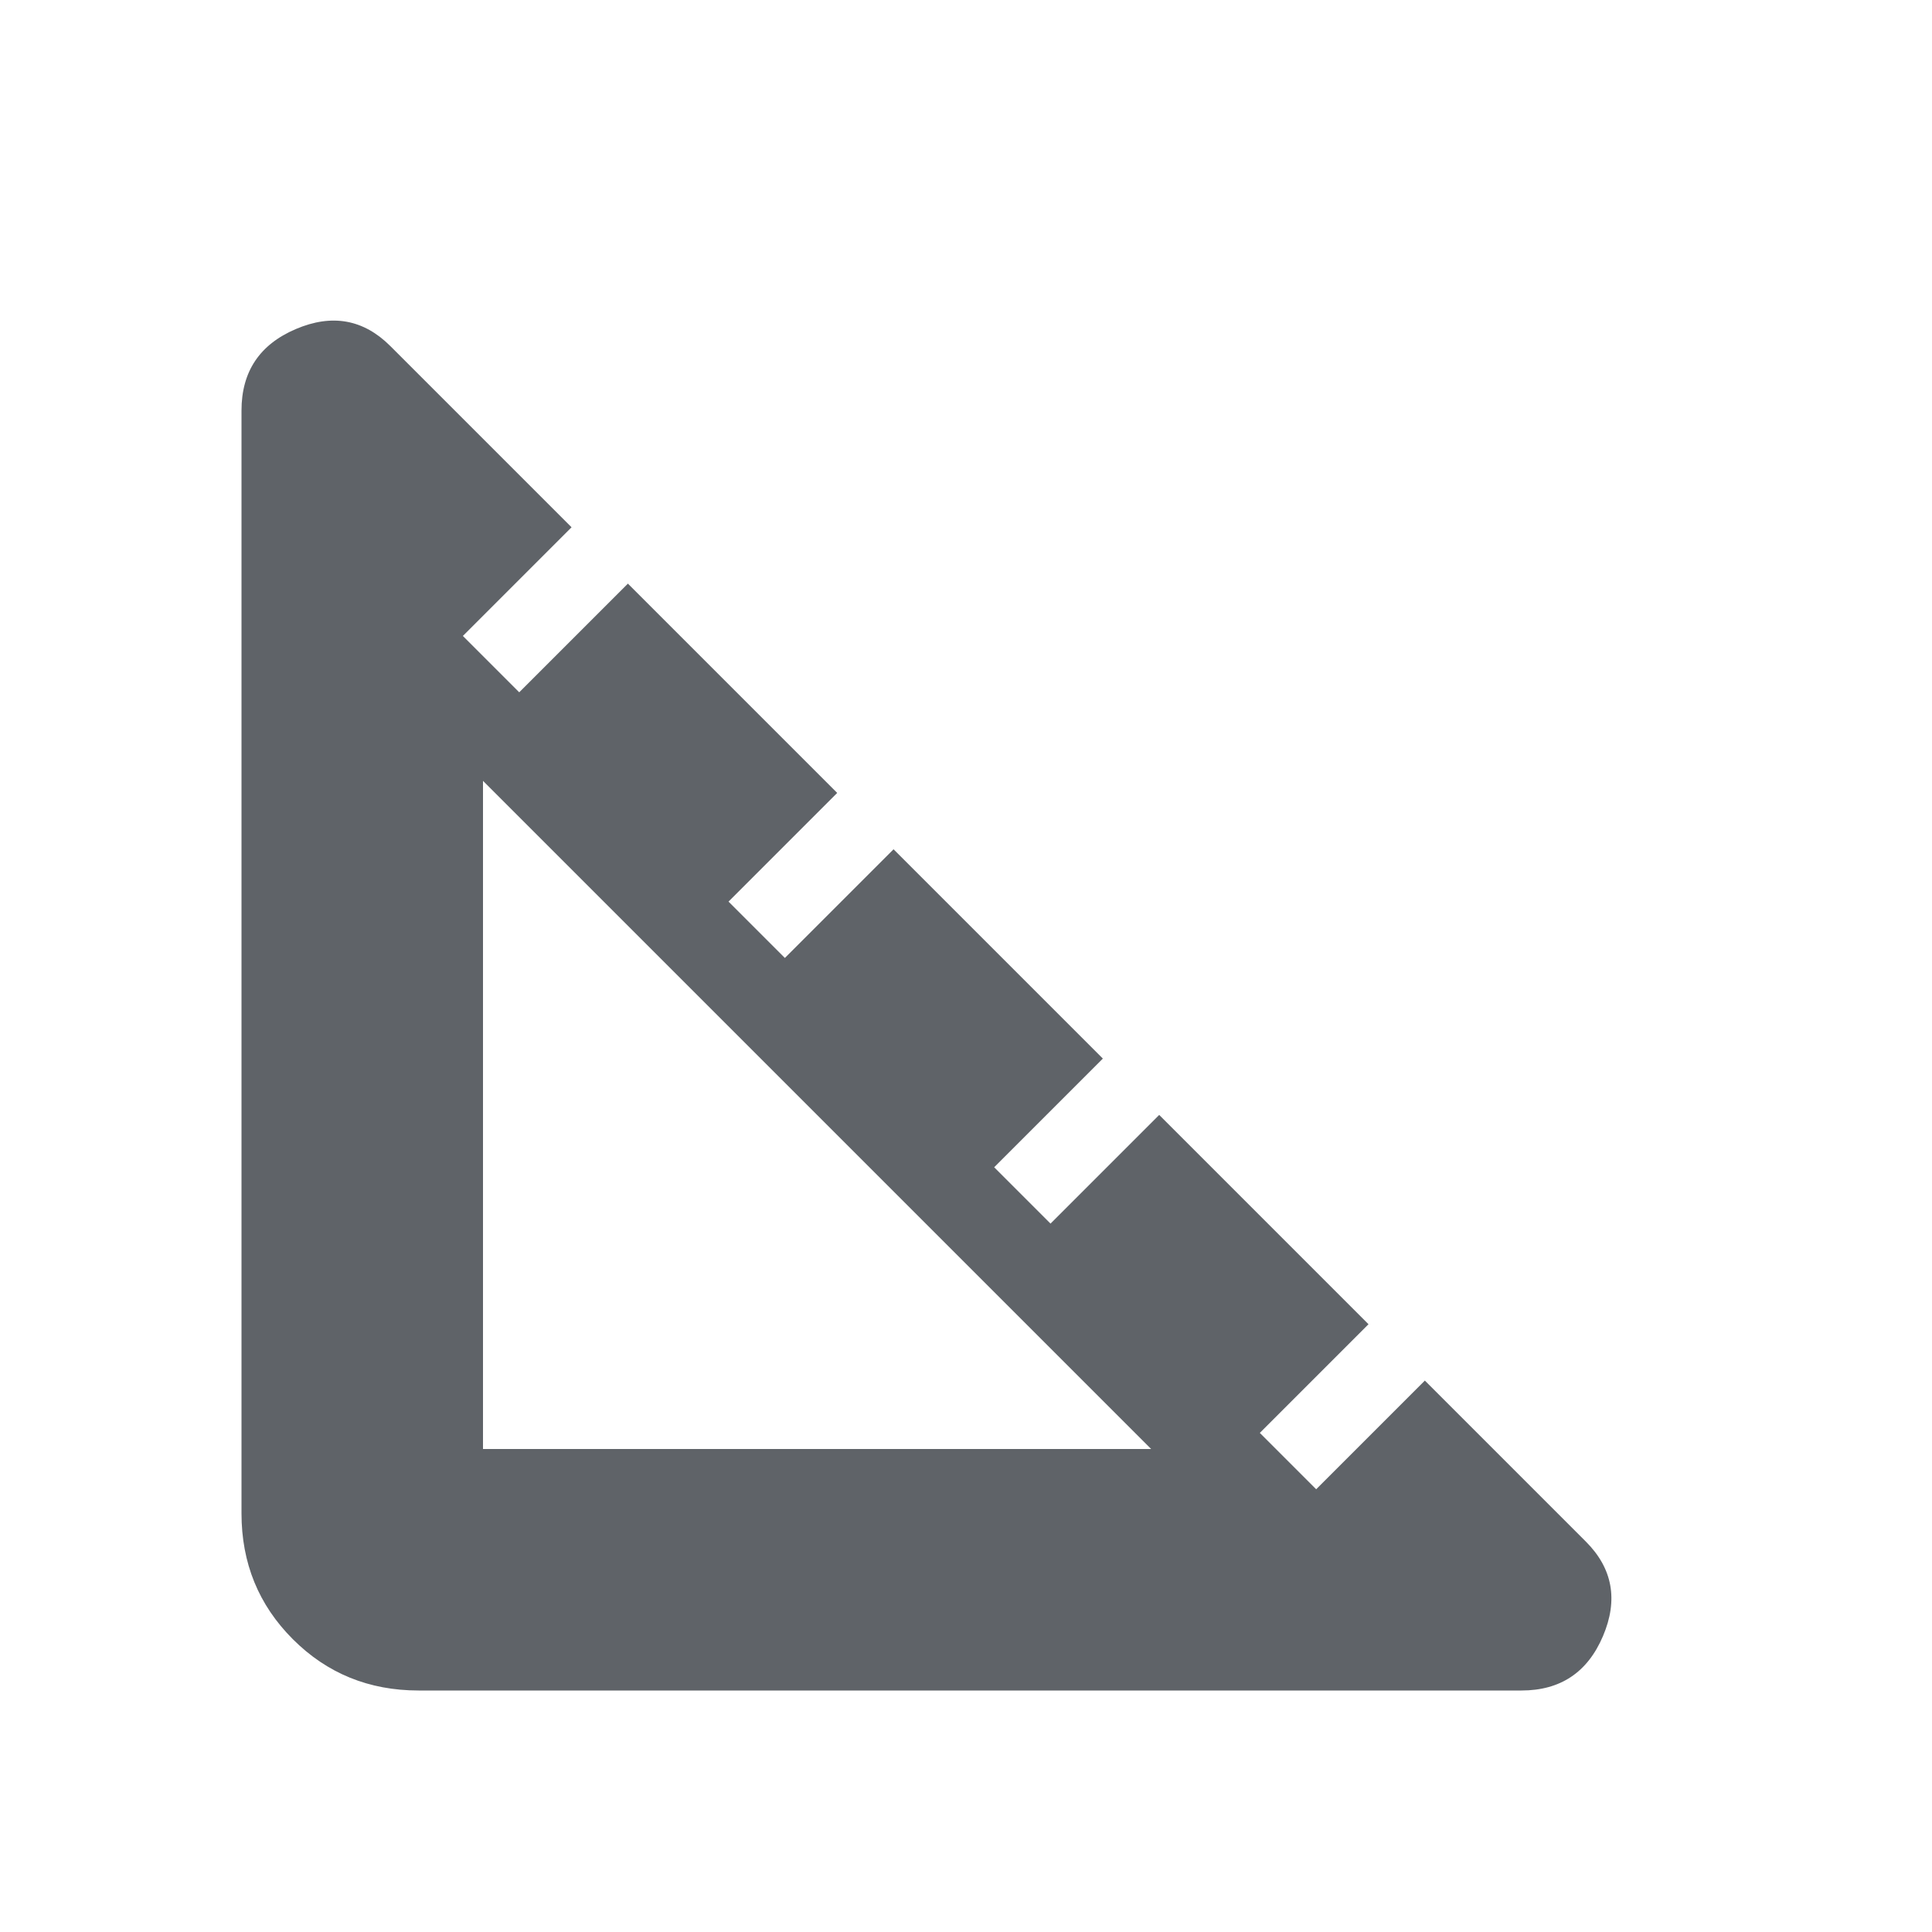
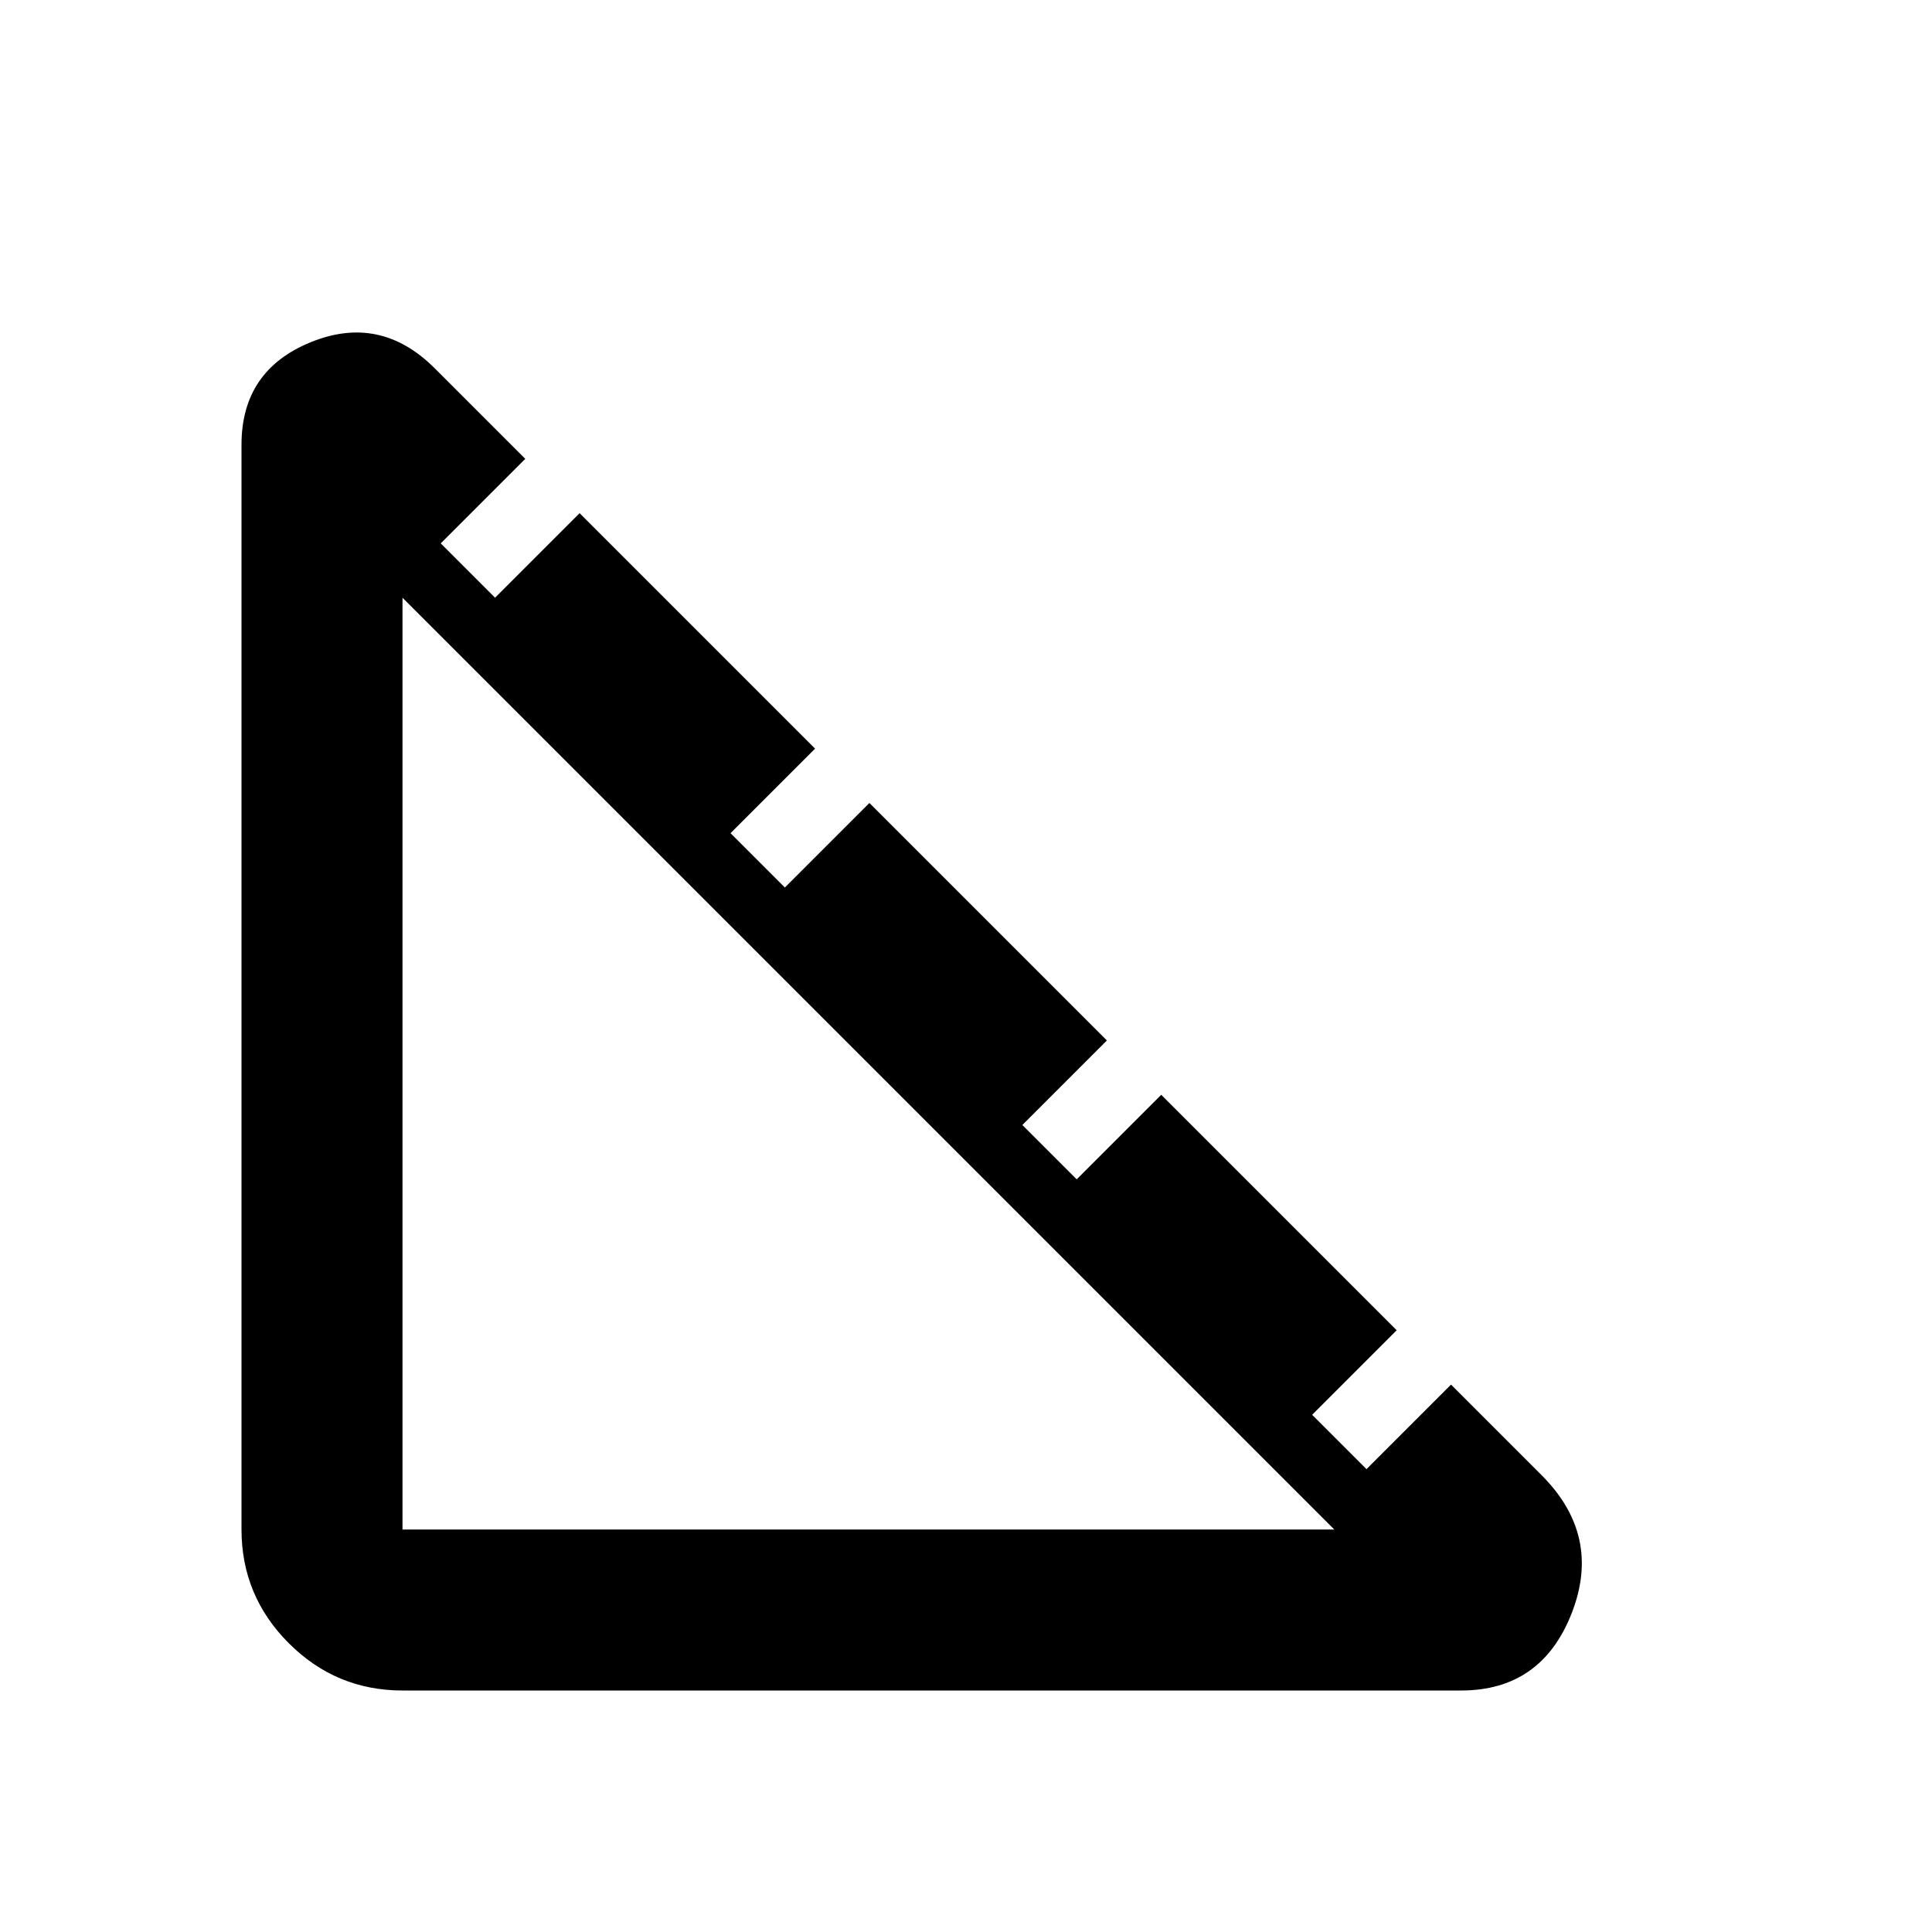
- <svg xmlns="http://www.w3.org/2000/svg" height="24px" viewBox="0 -960 960 960" width="24px" fill="#5f6368">
-   <path d="M208-120q-37 0-62.5-25.5T120-208v-548q0-29 27-40.5t47 8.5l90 90-54 54 28 28 54-54 104 104-54 54 28 28 54-54 104 104-54 54 28 28 54-54 104 104-54 54 28 28 54-54 80 80q20 20 8.5 47T756-120H208Zm32-120h332L240-572v332Z" />
+ <svg xmlns="http://www.w3.org/2000/svg" height="48px" viewBox="0 -960 960 960" width="48px" fill="#000000">
+   <path d="M200-120q-33 0-56.5-23.5T120-200v-539q0-37 34.5-51t61.5 13l45 45-42 42 27 27 42-42 117 117-42 42 27 27 42-42 118 118-42 42 27 27 42-42 117 117-42 42 27 27 42-42 45 45q30 30 15 68.5T726-120H200Zm0-80h463L200-663v463Z" />
</svg>
